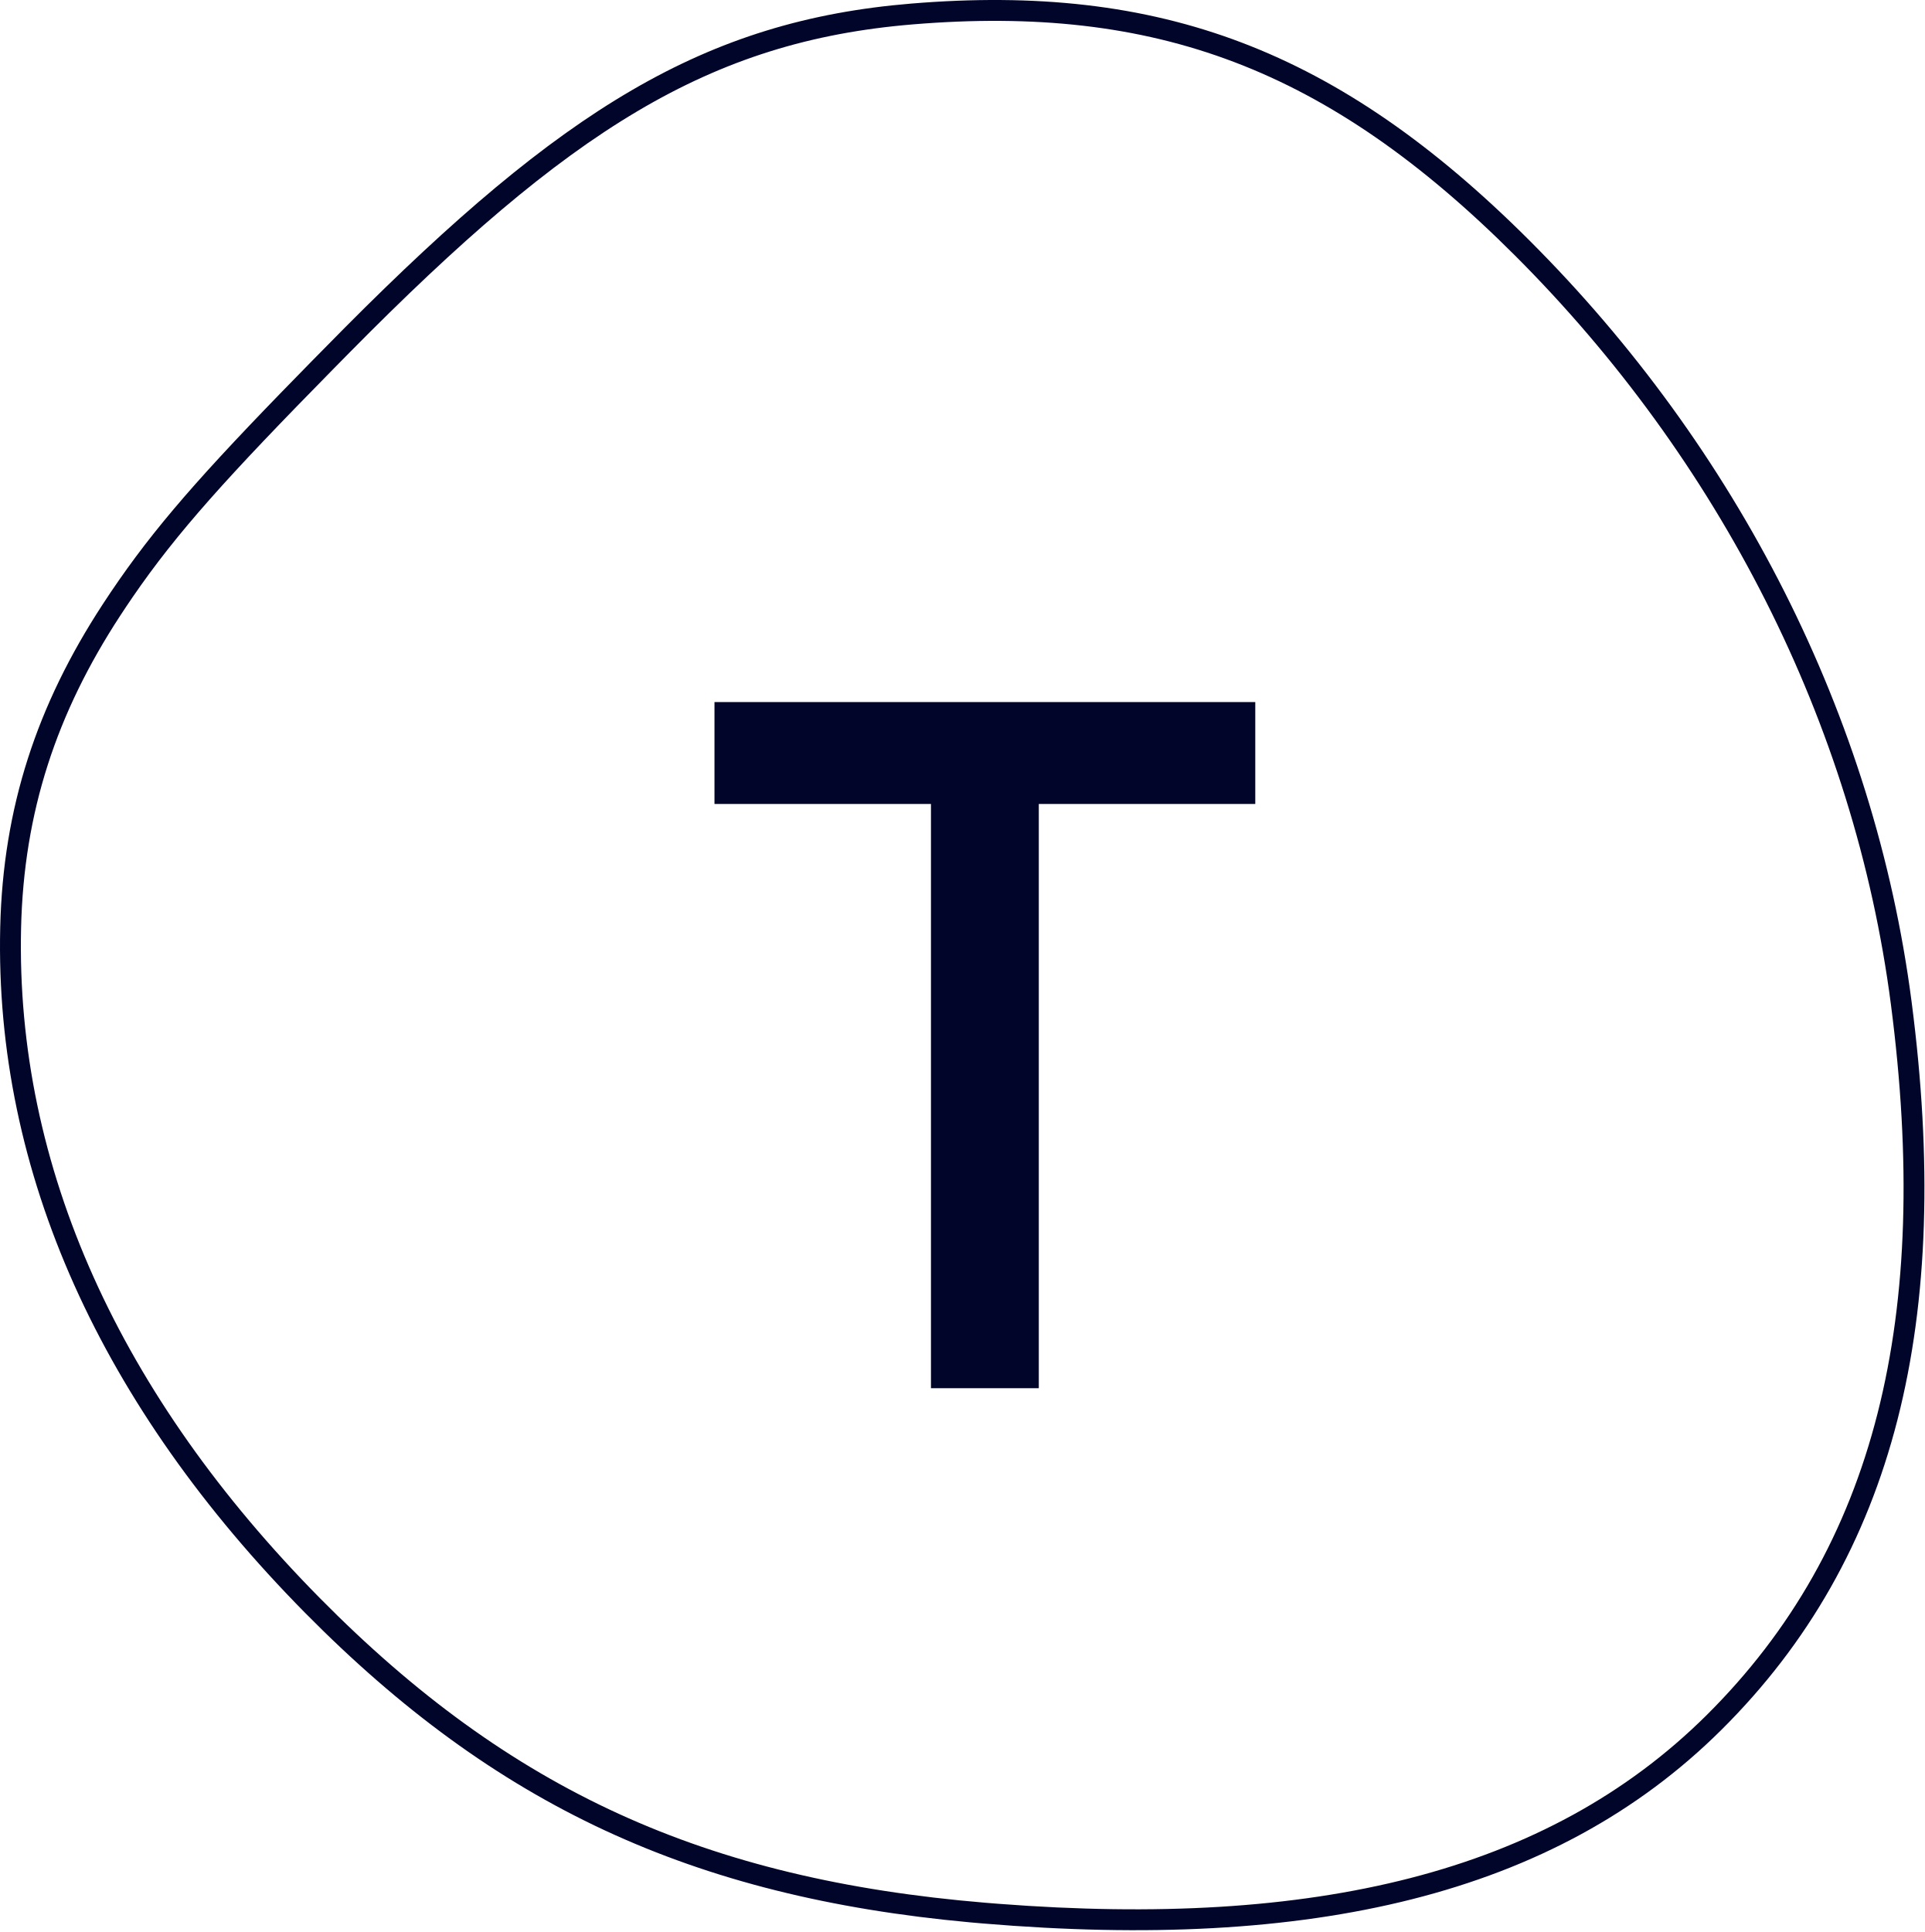
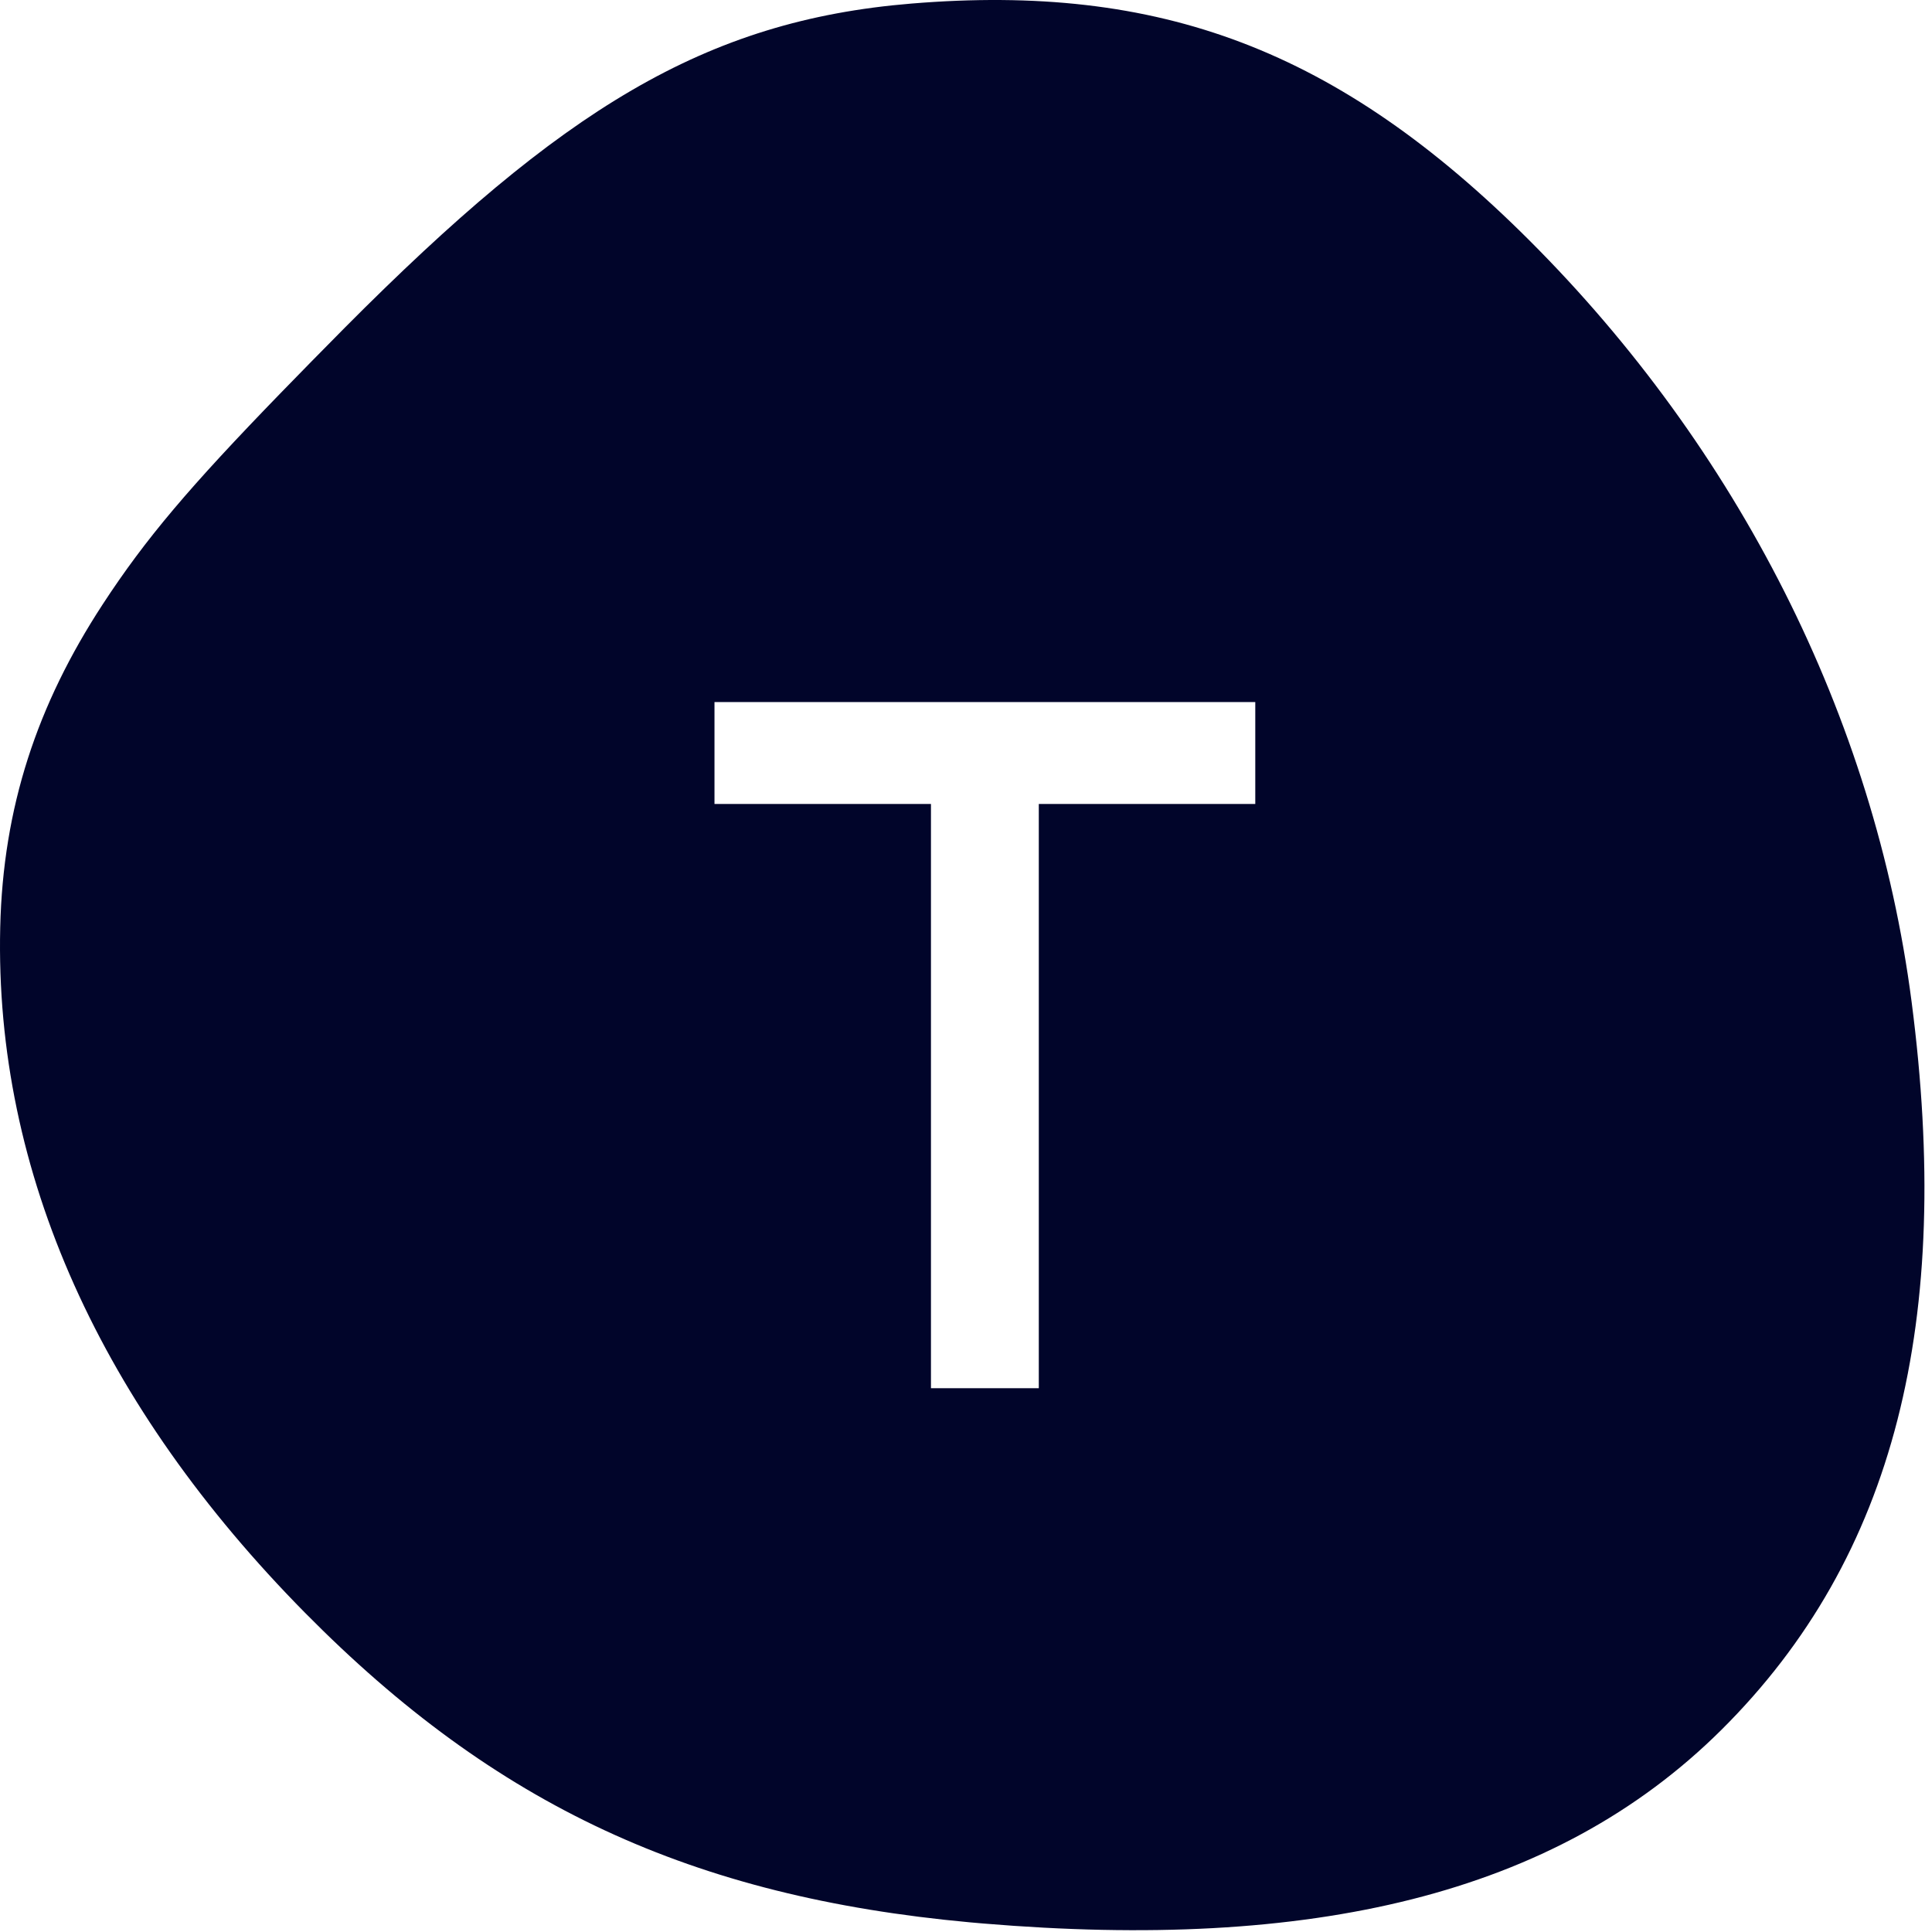
<svg xmlns="http://www.w3.org/2000/svg" viewBox="0 0 256 257" fill="#01052A">
-   <path d="M121.24,0.474 C154.259,-2.244 177.974,6.519 203.49,32.021 C231.039,59.553 249.354,95.233 254.29,133.239 C259.782,175.505 252.228,207.046 228.964,230.137 C206.717,252.218 174.224,259.501 130.818,255.872 L130.818,255.872 L129.021,255.714 C92.058,252.316 65.914,240.197 40.583,214.543 C13.526,187.14 -0.732,156.026 0.029,123.37 C0.401,107.383 4.93,93.758 13.664,80.389 C19.39,71.624 25.205,64.787 37.368,52.249 L37.368,52.249 L41.428,48.091 L45.902,43.555 C74.729,14.579 93.707,2.741 121.24,0.474 Z M201.528,33.984 C176.586,9.057 153.672,0.589 121.467,3.241 C94.327,5.475 75.688,17.332 46.519,46.876 L46.519,46.876 L44.409,49.017 C30.197,63.465 23.537,70.852 17.67,79.395 L17.67,79.395 L16.816,80.654 L15.988,81.907 C7.527,94.858 3.164,107.985 2.804,123.435 C2.061,155.281 15.998,185.693 42.558,212.592 C67.825,238.182 93.783,249.992 131.049,253.106 L131.049,253.106 L132.897,253.254 C174.642,256.465 205.765,249.252 227.008,228.167 C249.579,205.765 256.927,175.079 251.538,133.597 C246.683,96.215 228.654,61.094 201.528,33.984 Z M166.984,93.39 L166.984,106.949 L138.187,106.949 L138.187,184.662 L123.842,184.662 L123.842,106.949 L95.045,106.949 L95.045,93.39 L166.984,93.39 Z" fill-rule="evenodd" />
+   <path d="M121.24,0.474 C154.259,-2.244 177.974,6.519 203.49,32.021 C231.039,59.553 249.354,95.233 254.29,133.239 C259.782,175.505 252.228,207.046 228.964,230.137 C206.717,252.218 174.224,259.501 130.818,255.872 L130.818,255.872 L129.021,255.714 C92.058,252.316 65.914,240.197 40.583,214.543 C13.526,187.14 -0.732,156.026 0.029,123.37 C0.401,107.383 4.93,93.758 13.664,80.389 C19.39,71.624 25.205,64.787 37.368,52.249 L37.368,52.249 L41.428,48.091 L45.902,43.555 C74.729,14.579 93.707,2.741 121.24,0.474 Z M166.984,93.39 L166.984,106.949 L138.187,106.949 L138.187,184.662 L123.842,184.662 L123.842,106.949 L95.045,106.949 L95.045,93.39 L166.984,93.39 Z" fill-rule="evenodd" />
</svg>
